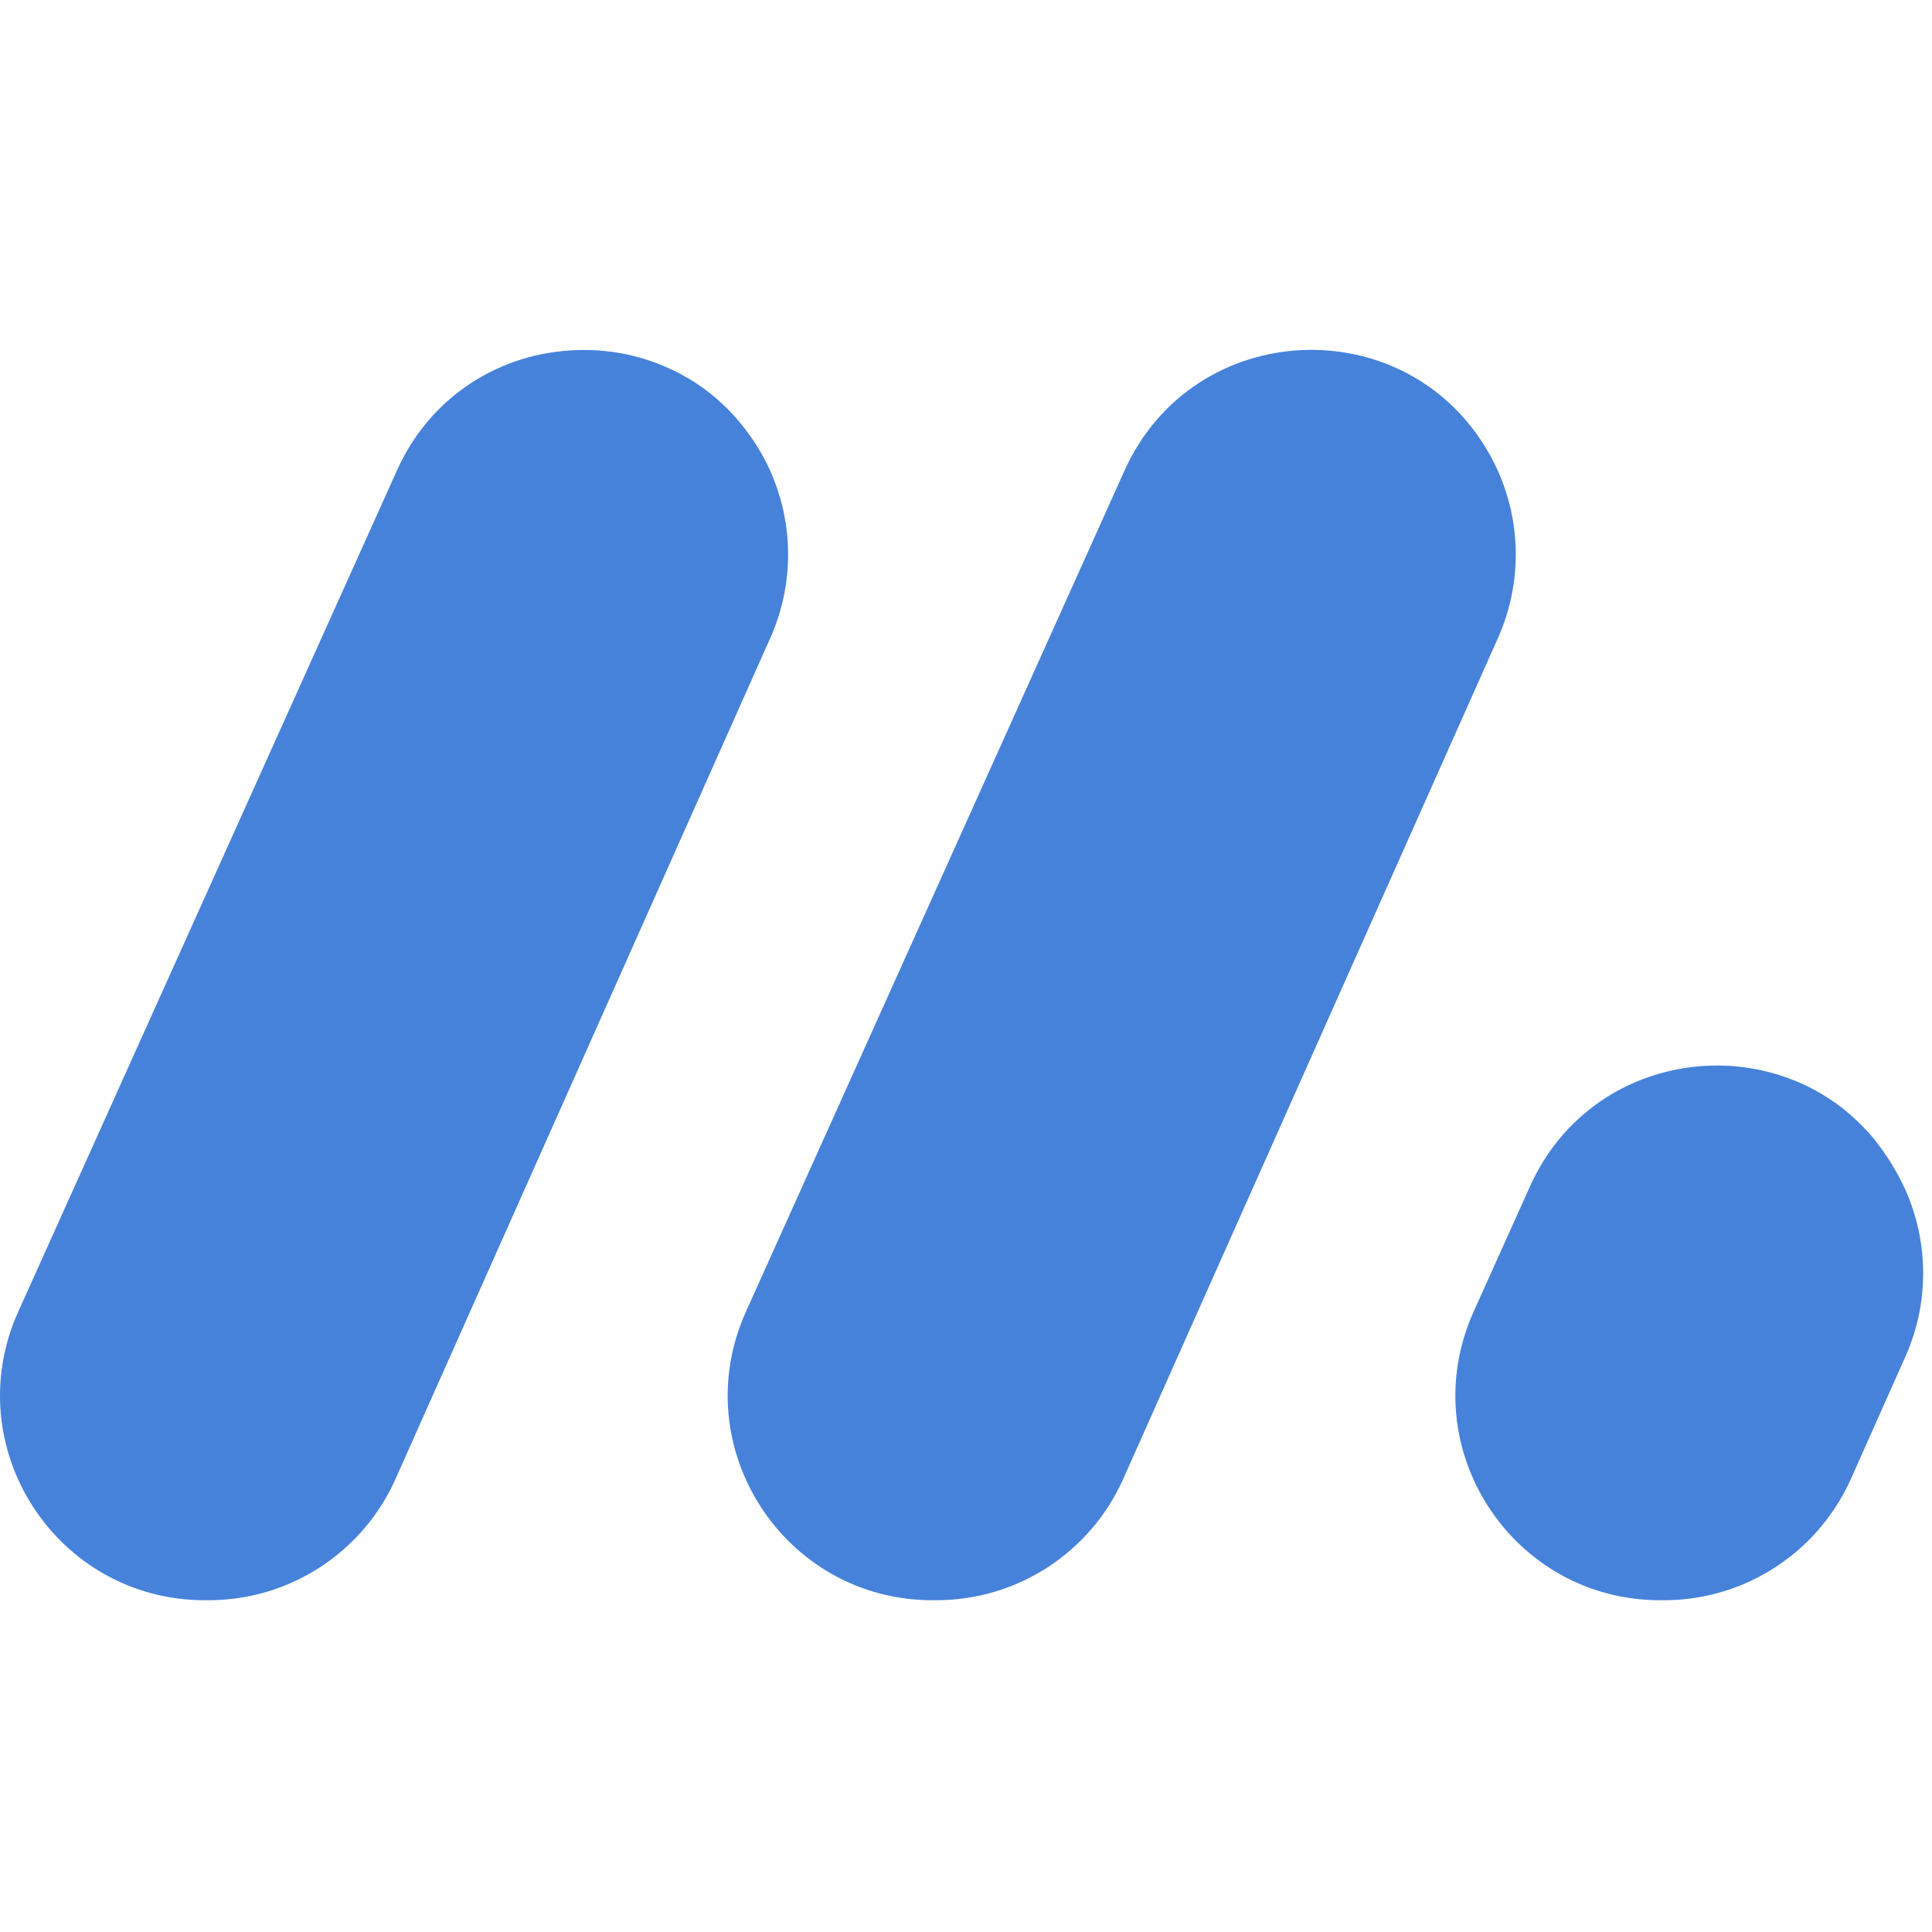
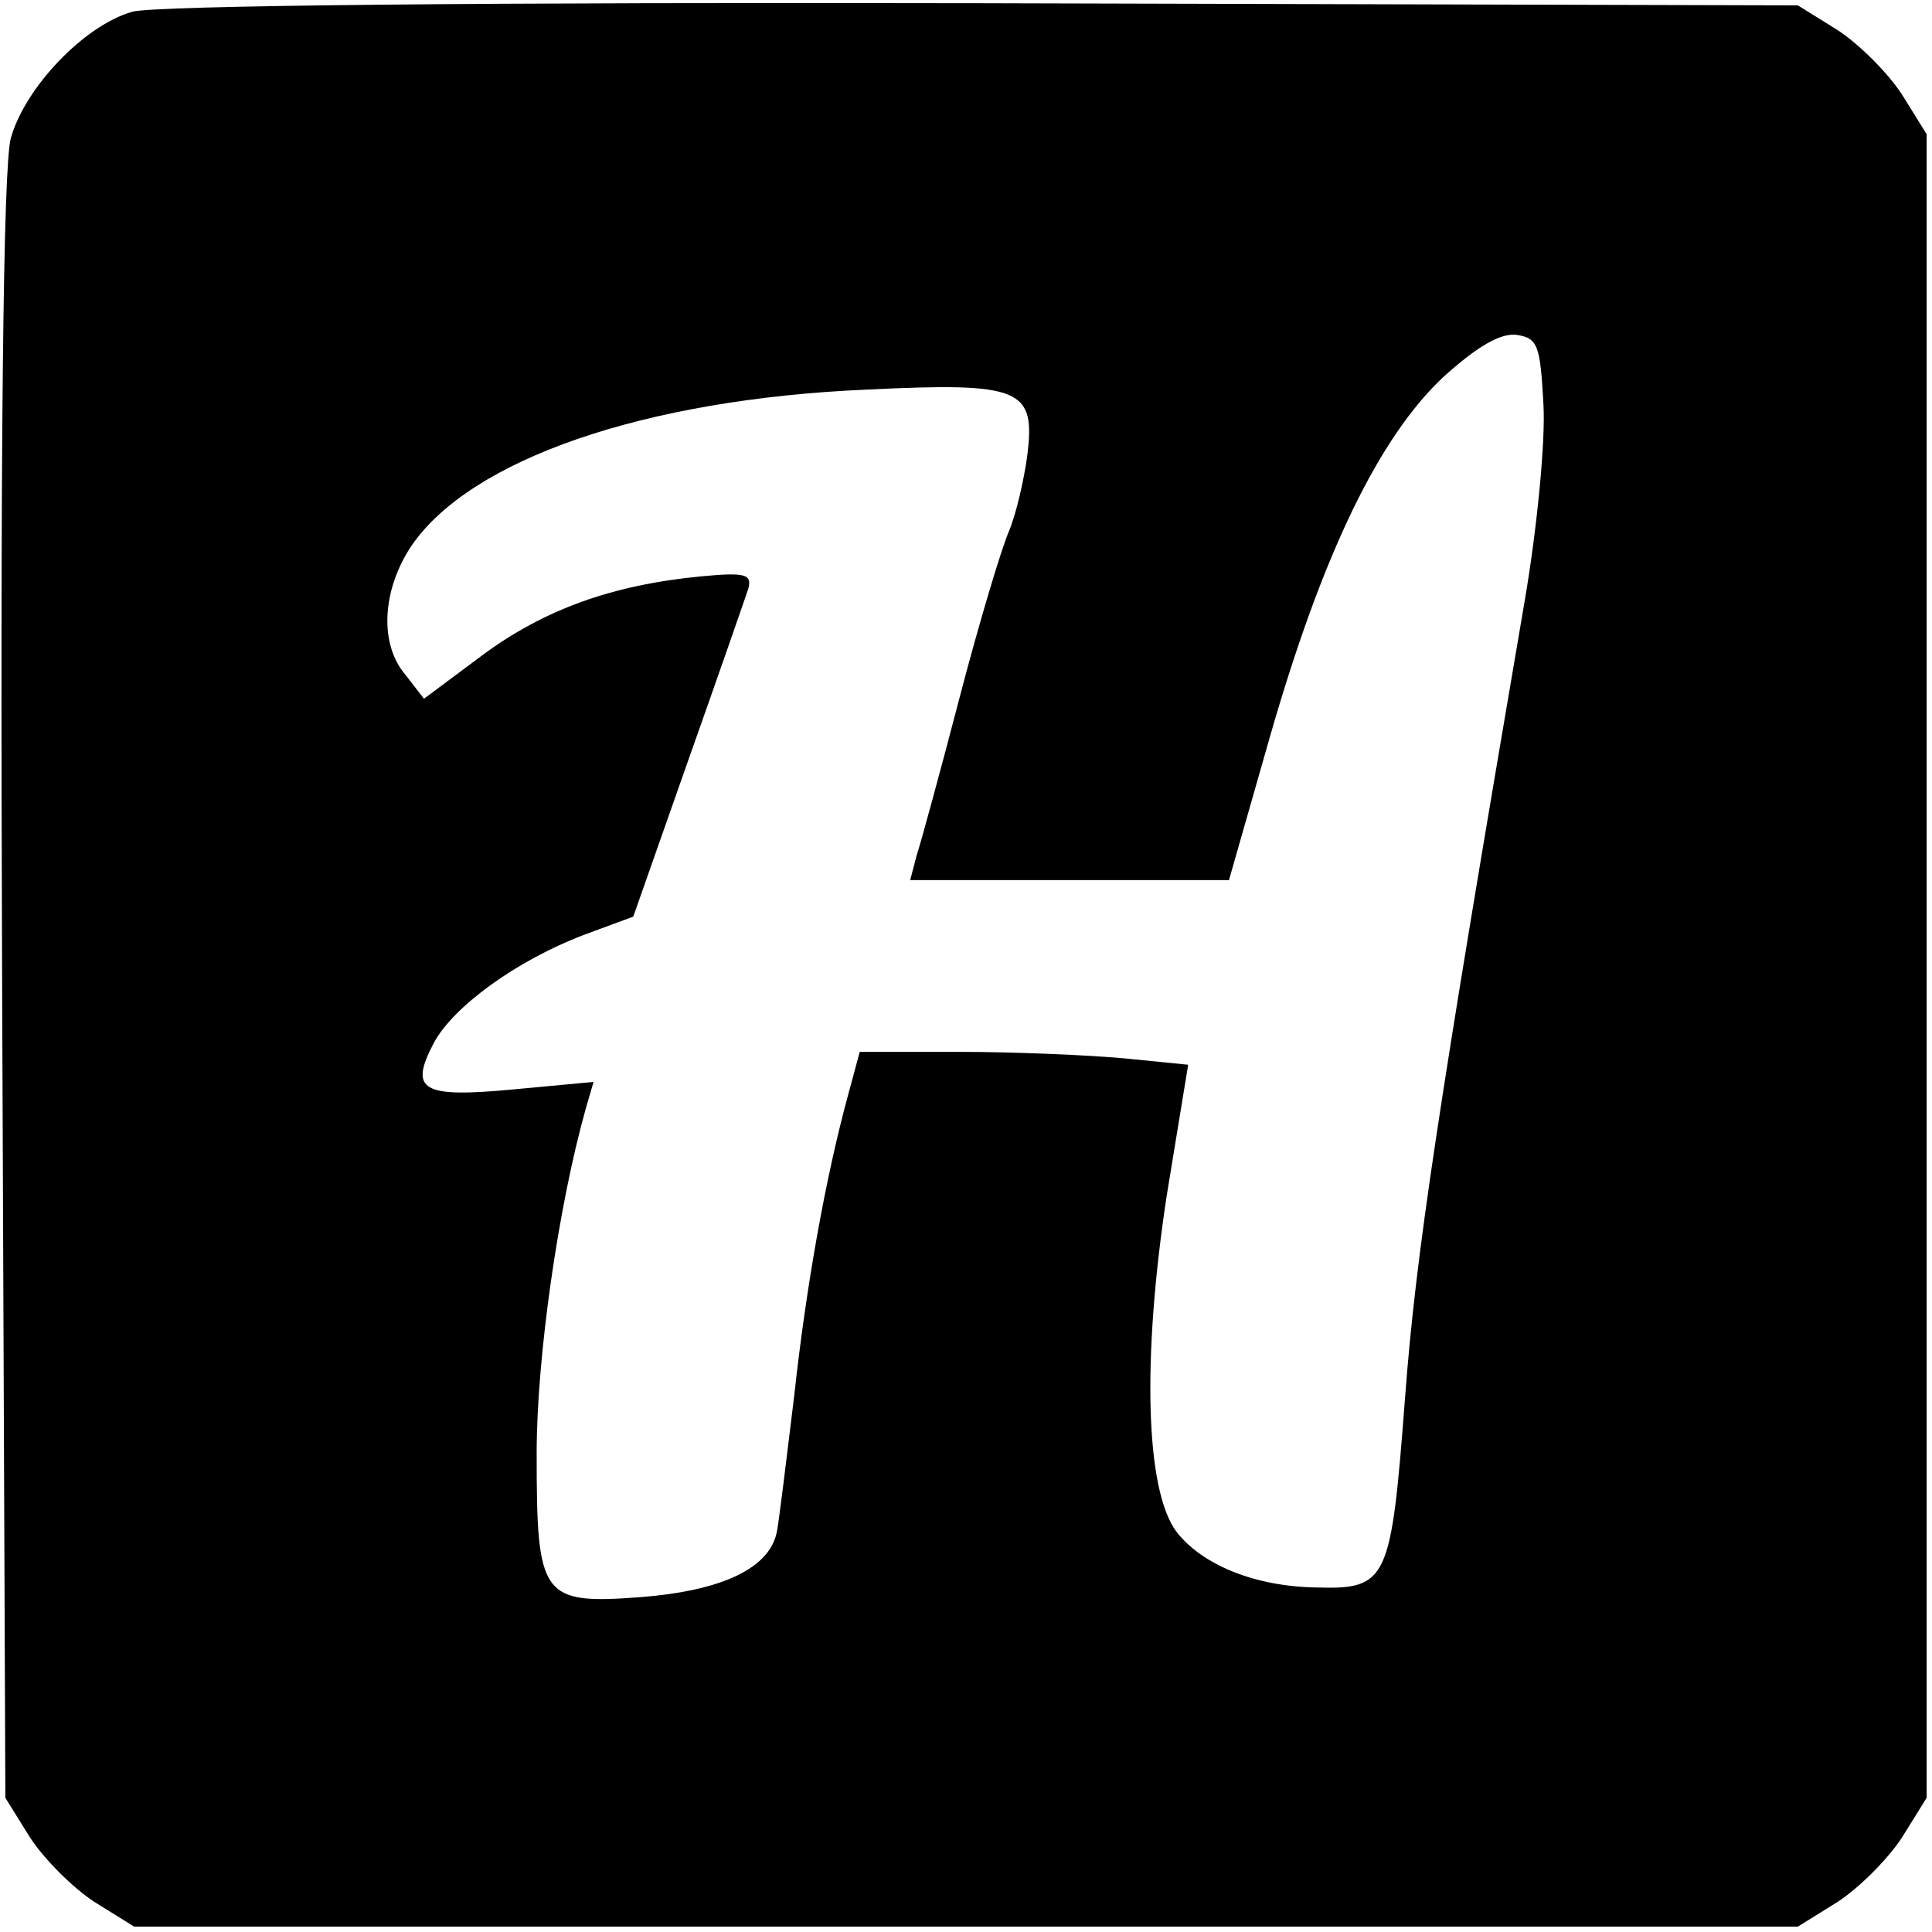
- <svg xmlns="http://www.w3.org/2000/svg" fill="#4782da" width="40px" height="40px" viewBox="0 0 40 40" version="1.1">
-   <g>
-     <path d="M30.83,9.388 C29.118,6.373 24.707,6.58 23.283,9.741 L20.206,16.578 L15.444,27.156 C14.182,29.96 16.233,33.131 19.307,33.131 L19.385,33.131 C21.058,33.131 22.574,32.147 23.255,30.62 L31.016,13.205 C31.563,11.975 31.495,10.559 30.83,9.388" />
-     <path d="M39.276,24.29 L39.238,24.224 C39.166,24.094 39.086,23.973 39.004,23.855 C38.985,23.827 38.965,23.799 38.945,23.771 C38.861,23.658 38.775,23.548 38.684,23.446 C38.675,23.437 38.666,23.428 38.657,23.418 C38.572,23.324 38.482,23.236 38.39,23.152 C38.367,23.131 38.344,23.109 38.32,23.089 C38.22,23.001 38.117,22.918 38.01,22.841 C37.996,22.831 37.981,22.822 37.966,22.812 C37.868,22.743 37.767,22.68 37.664,22.62 C37.641,22.608 37.619,22.594 37.597,22.582 C37.481,22.519 37.364,22.46 37.244,22.409 C37.228,22.402 37.212,22.396 37.197,22.39 C37.083,22.342 36.968,22.3 36.851,22.262 C36.836,22.258 36.82,22.252 36.804,22.247 C36.675,22.208 36.545,22.175 36.414,22.148 C36.401,22.145 36.389,22.143 36.376,22.141 C36.245,22.115 36.113,22.095 35.98,22.082 C35.977,22.081 35.973,22.081 35.97,22.081 C35.831,22.067 35.691,22.061 35.551,22.06 C35.544,22.06 35.536,22.061 35.529,22.061 C35.247,22.062 34.965,22.091 34.688,22.147 C34.686,22.147 34.683,22.148 34.681,22.149 C34.118,22.263 33.576,22.491 33.094,22.83 C33.094,22.83 33.094,22.83 33.094,22.831 C32.509,23.243 32.012,23.818 31.68,24.556 L30.51,27.156 C29.248,29.96 31.298,33.131 34.373,33.131 L34.452,33.131 C35.573,33.131 36.621,32.688 37.398,31.937 C37.408,31.926 37.42,31.917 37.43,31.906 C37.471,31.866 37.51,31.823 37.55,31.781 C37.575,31.754 37.601,31.727 37.626,31.699 C37.66,31.66 37.692,31.621 37.725,31.581 C37.753,31.546 37.782,31.511 37.81,31.475 C37.838,31.438 37.866,31.4 37.893,31.362 C37.923,31.32 37.952,31.278 37.981,31.235 C38.004,31.199 38.028,31.164 38.05,31.128 C38.082,31.077 38.113,31.023 38.143,30.97 C38.16,30.94 38.177,30.911 38.193,30.88 C38.239,30.795 38.282,30.708 38.321,30.62 L39.45,28.086 C39.995,26.864 39.93,25.457 39.276,24.29" />
-     <path d="M15.95,13.205 C16.498,11.975 16.429,10.559 15.764,9.388 C15.705,9.284 15.642,9.185 15.577,9.088 C15.555,9.057 15.533,9.028 15.511,8.998 C15.465,8.933 15.419,8.87 15.37,8.81 C15.344,8.777 15.317,8.745 15.29,8.713 C15.242,8.658 15.195,8.604 15.146,8.552 C15.117,8.521 15.088,8.491 15.059,8.462 C15.007,8.41 14.953,8.36 14.899,8.312 C14.871,8.287 14.844,8.261 14.816,8.237 C14.748,8.179 14.678,8.124 14.607,8.071 C14.591,8.06 14.577,8.047 14.561,8.036 C14.474,7.973 14.385,7.914 14.294,7.859 C14.27,7.844 14.244,7.83 14.219,7.816 C14.152,7.777 14.084,7.739 14.016,7.704 C13.982,7.687 13.948,7.671 13.915,7.655 C13.852,7.626 13.79,7.598 13.726,7.571 C13.69,7.556 13.654,7.542 13.618,7.528 C13.554,7.503 13.489,7.48 13.423,7.459 C13.389,7.448 13.355,7.436 13.32,7.425 C13.244,7.403 13.168,7.383 13.091,7.364 C13.067,7.359 13.043,7.352 13.018,7.346 C12.916,7.323 12.813,7.304 12.71,7.29 C12.692,7.287 12.675,7.286 12.657,7.283 C12.572,7.272 12.486,7.263 12.401,7.257 C12.367,7.254 12.333,7.253 12.3,7.251 C12.229,7.248 12.159,7.246 12.088,7.246 C12.051,7.246 12.014,7.246 11.977,7.247 C11.908,7.249 11.84,7.252 11.771,7.258 C11.735,7.26 11.699,7.262 11.663,7.266 C11.589,7.273 11.516,7.283 11.443,7.294 C11.413,7.298 11.383,7.302 11.353,7.307 C11.251,7.324 11.149,7.345 11.047,7.37 C11.047,7.37 11.047,7.37 11.047,7.37 C9.865,7.662 8.795,8.458 8.218,9.741 L0.378,27.156 C-0.884,29.96 1.167,33.131 4.241,33.131 L4.32,33.131 C5.992,33.131 7.508,32.147 8.189,30.62 L13.845,17.929 L13.845,17.929 L15.95,13.205 Z" id="Fill-7" />
+ <svg xmlns="http://www.w3.org/2000/svg" version="1.0" width="180pt" height="180pt" viewBox="0 0 180 180" preserveAspectRatio="xMidYMid meet">
+   <g transform="translate(0,180) scale(0.1,-0.1)" fill="#000000" stroke="none">
+     <path d="M123 1789 c-45 -13 -100 -71 -113 -118 -7 -27 -10 -283 -8 -793 l3 -753 23 -37 c13 -20 40 -47 60 -60 l37 -23 775 0 775 0 37 23 c20 13 47 40 60 60 l23 37 0 775 0 775 -23 37 c-13 20 -40 47 -60 60 l-37 23 -760 2 c-456 1 -773 -2 -792 -8z m1315 -366 c2 -34 -6 -115 -17 -180 -82 -480 -102 -612 -112 -746 -13 -170 -16 -178 -83 -176 -57 1 -106 21 -130 52 -29 39 -32 162 -9 313 l20 122 -60 6 c-33 3 -102 6 -153 6 l-93 0 -10 -37 c-22 -80 -40 -182 -51 -283 -7 -58 -14 -115 -16 -126 -6 -35 -51 -56 -127 -62 -93 -7 -97 0 -97 134 0 89 20 230 46 322 l7 24 -75 -7 c-85 -8 -97 -1 -74 43 18 34 77 77 140 101 l46 17 51 145 c28 79 53 151 56 160 4 14 -2 16 -44 12 -83 -8 -146 -31 -203 -73 l-55 -41 -17 22 c-25 29 -22 79 5 120 55 81 217 137 424 146 145 7 158 1 150 -62 -3 -22 -10 -53 -17 -70 -7 -16 -28 -86 -46 -155 -18 -69 -36 -135 -40 -147 l-6 -23 148 0 149 0 38 133 c49 171 102 280 162 336 31 28 53 41 68 39 20 -3 22 -10 25 -65z" />
  </g>
</svg>
